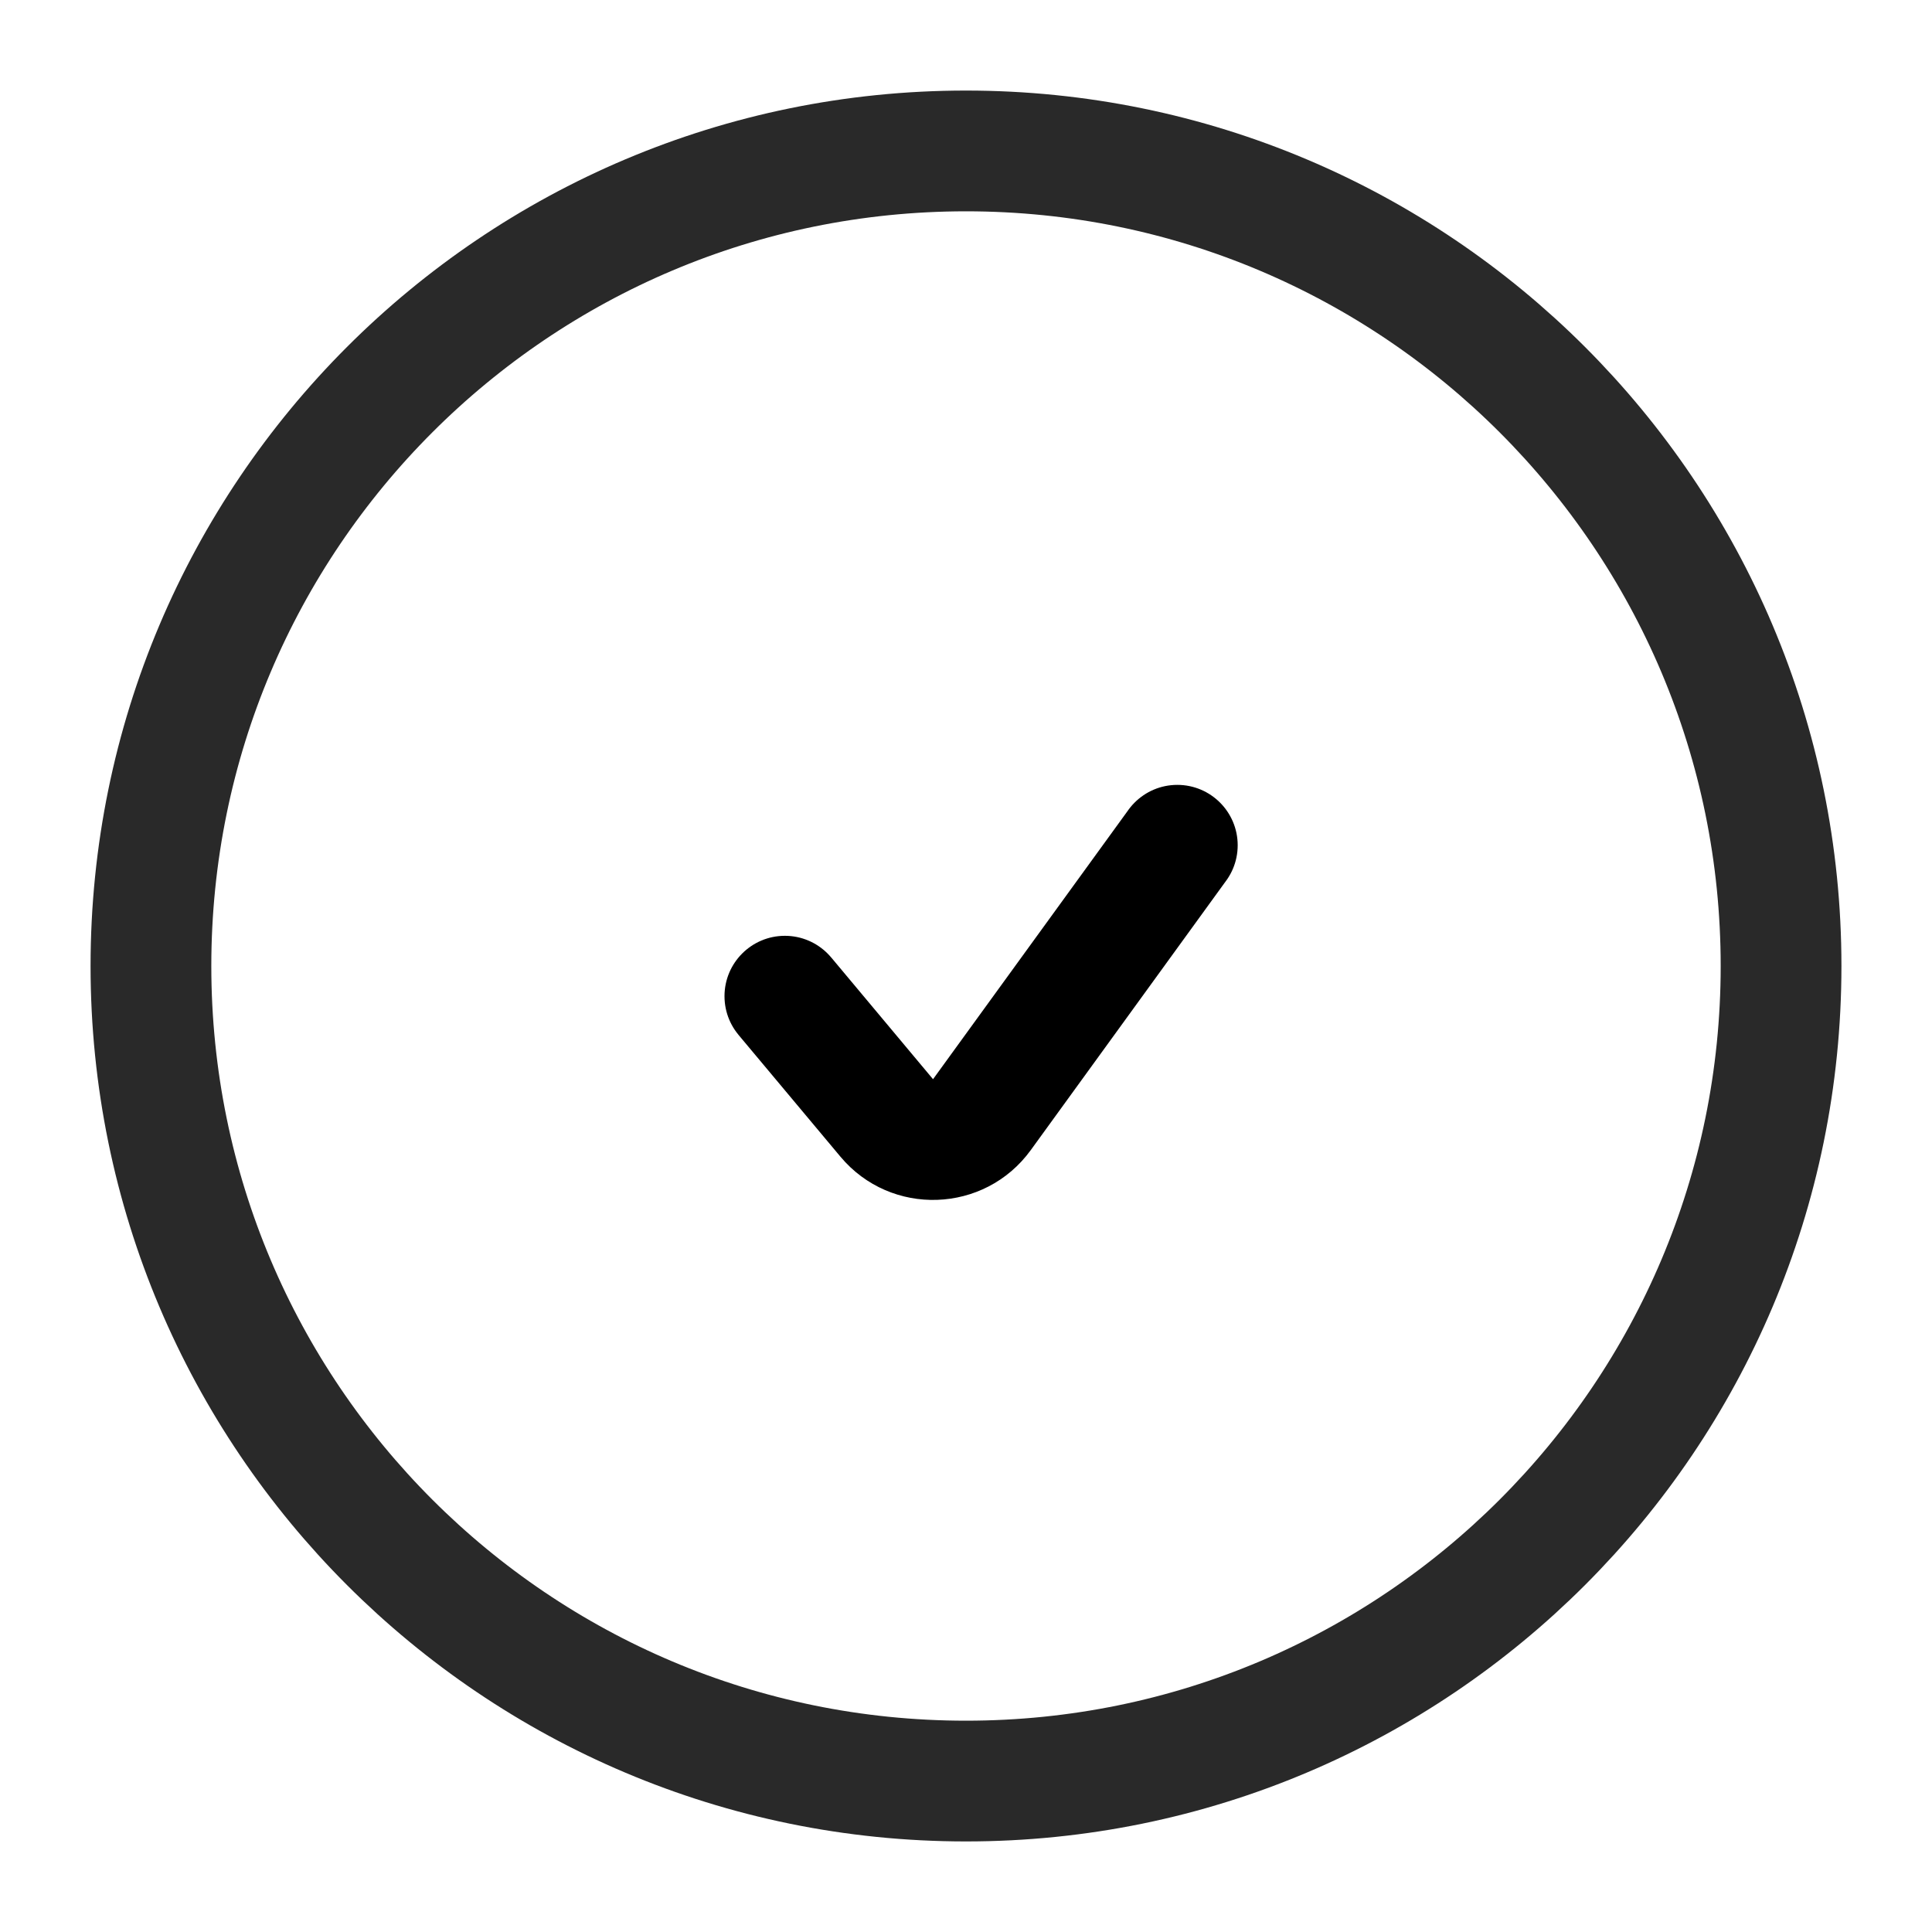
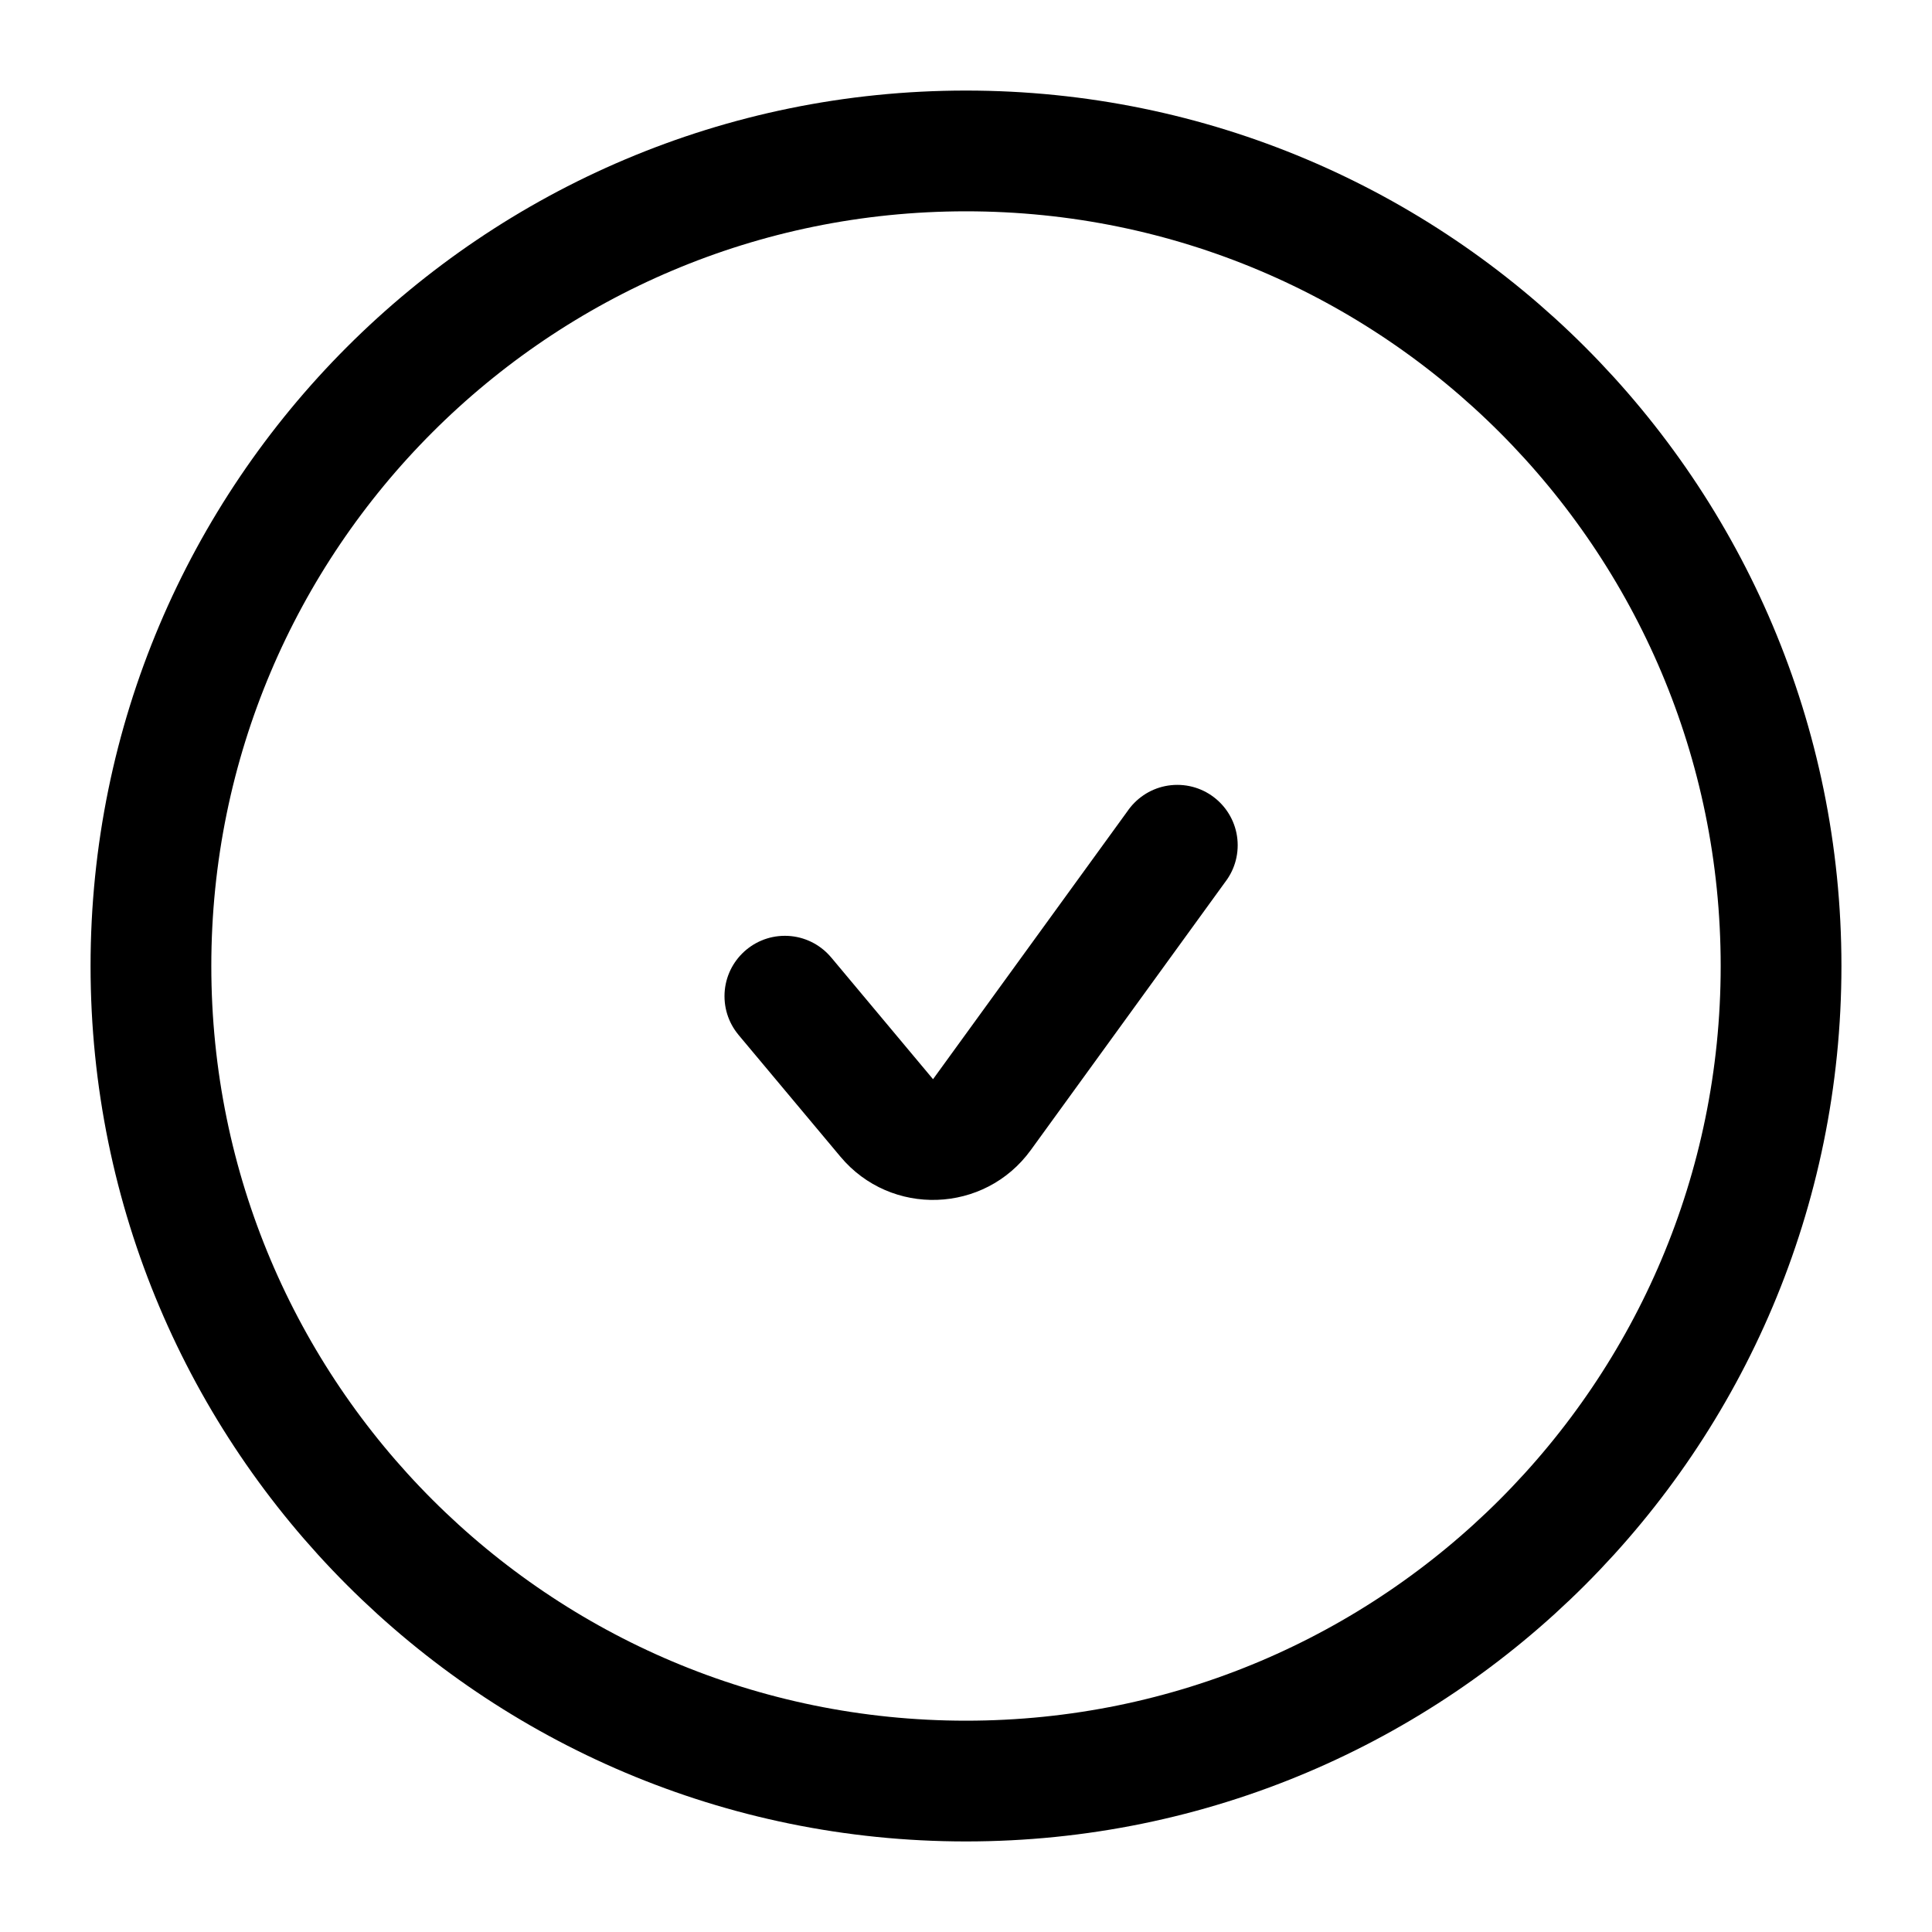
<svg xmlns="http://www.w3.org/2000/svg" width="32" height="32" viewBox="0 0 32 32" fill="none">
-   <path d="M29.5 16C29.5 23.456 23.456 29.5 16 29.5C8.544 29.5 2.5 23.456 2.5 16C2.5 8.544 8.544 2.5 16 2.5C23.456 2.5 29.5 8.544 29.5 16Z" stroke="rgba(41, 41, 41, 1)" stroke-width="2" />
-   <path fill="rgba(0, 0, 0, 1)" d="M13.767 15.858L15.454 17.875L15.454 17.875C15.454 17.875 15.454 17.875 15.454 17.875L15.454 17.875L18.691 13.413L20.309 14.587L17.073 19.049L16.263 18.462L17.073 19.049C16.308 20.103 14.756 20.157 13.92 19.158L14.687 18.516L13.92 19.158L12.233 17.142L13.767 15.858ZM13 17.5C12.448 17.5 12 17.052 12 16.5C12 15.948 12.448 15.5 13 15.5C13.552 15.5 14 15.948 14 16.5C14 17.052 13.552 17.5 13 17.5ZM19.5 15C18.948 15 18.5 14.552 18.5 14C18.5 13.448 18.948 13 19.5 13C20.052 13 20.5 13.448 20.5 14C20.5 14.552 20.052 15 19.5 15Z" />
+   <style>
+     .logo-mark {
+       color: #000;
+     }
+ 
+     @media (prefers-color-scheme: dark) {
+       .logo-mark {
+         color: #fff;
+       }
+     }
+   </style>
+   <g class="logo-mark">
+     <path d="M29.5 16C29.5 23.456 23.456 29.5 16 29.5C8.544 29.5 2.5 23.456 2.5 16C2.5 8.544 8.544 2.5 16 2.5C23.456 2.5 29.5 8.544 29.5 16Z" stroke="currentColor" stroke-width="2" />
+     <path fill="currentColor" d="M13.767 15.858L15.454 17.875L15.454 17.875C15.454 17.875 15.454 17.875 15.454 17.875L15.454 17.875L18.691 13.413L20.309 14.587L17.073 19.049L16.263 18.462L17.073 19.049C16.308 20.103 14.756 20.157 13.92 19.158L14.687 18.516L13.92 19.158L12.233 17.142L13.767 15.858ZM13 17.5C12.448 17.5 12 17.052 12 16.5C12 15.948 12.448 15.5 13 15.5C13.552 15.5 14 15.948 14 16.5C14 17.052 13.552 17.5 13 17.5ZM19.5 15C18.948 15 18.5 14.552 18.5 14C18.5 13.448 18.948 13 19.5 13C20.052 13 20.5 13.448 20.5 14C20.5 14.552 20.052 15 19.5 15Z" />
+   </g>
</svg>
